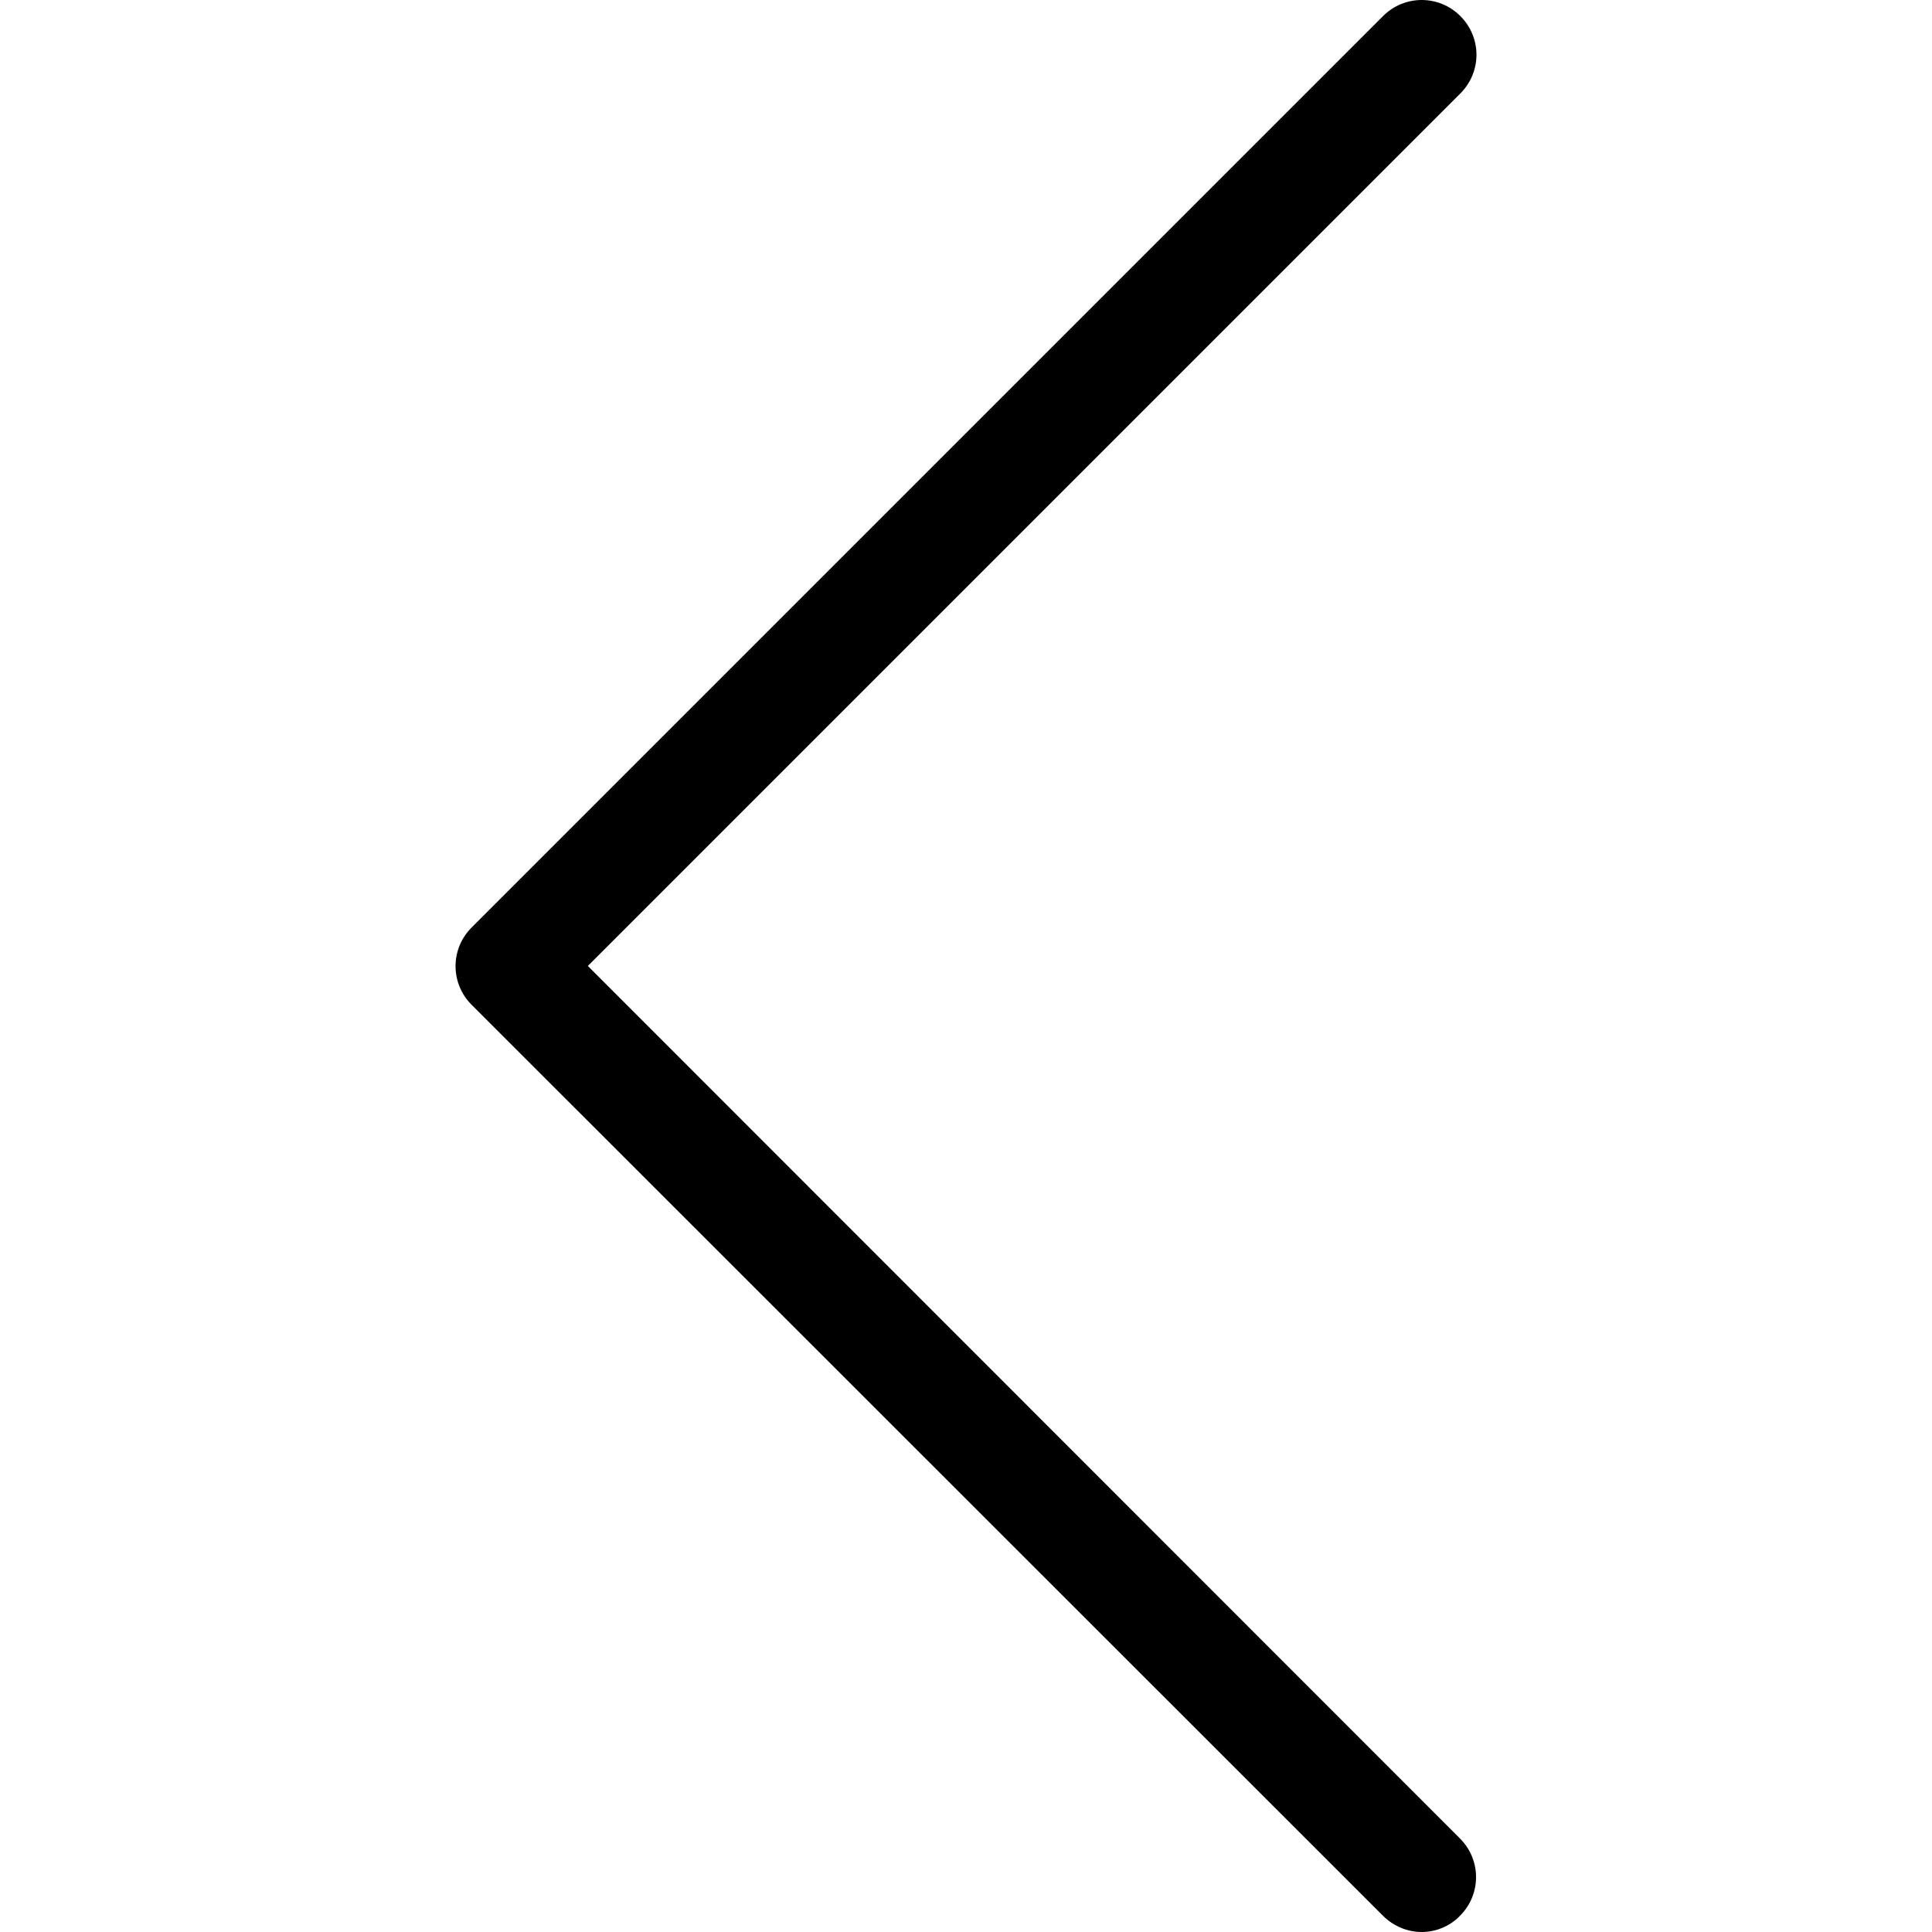
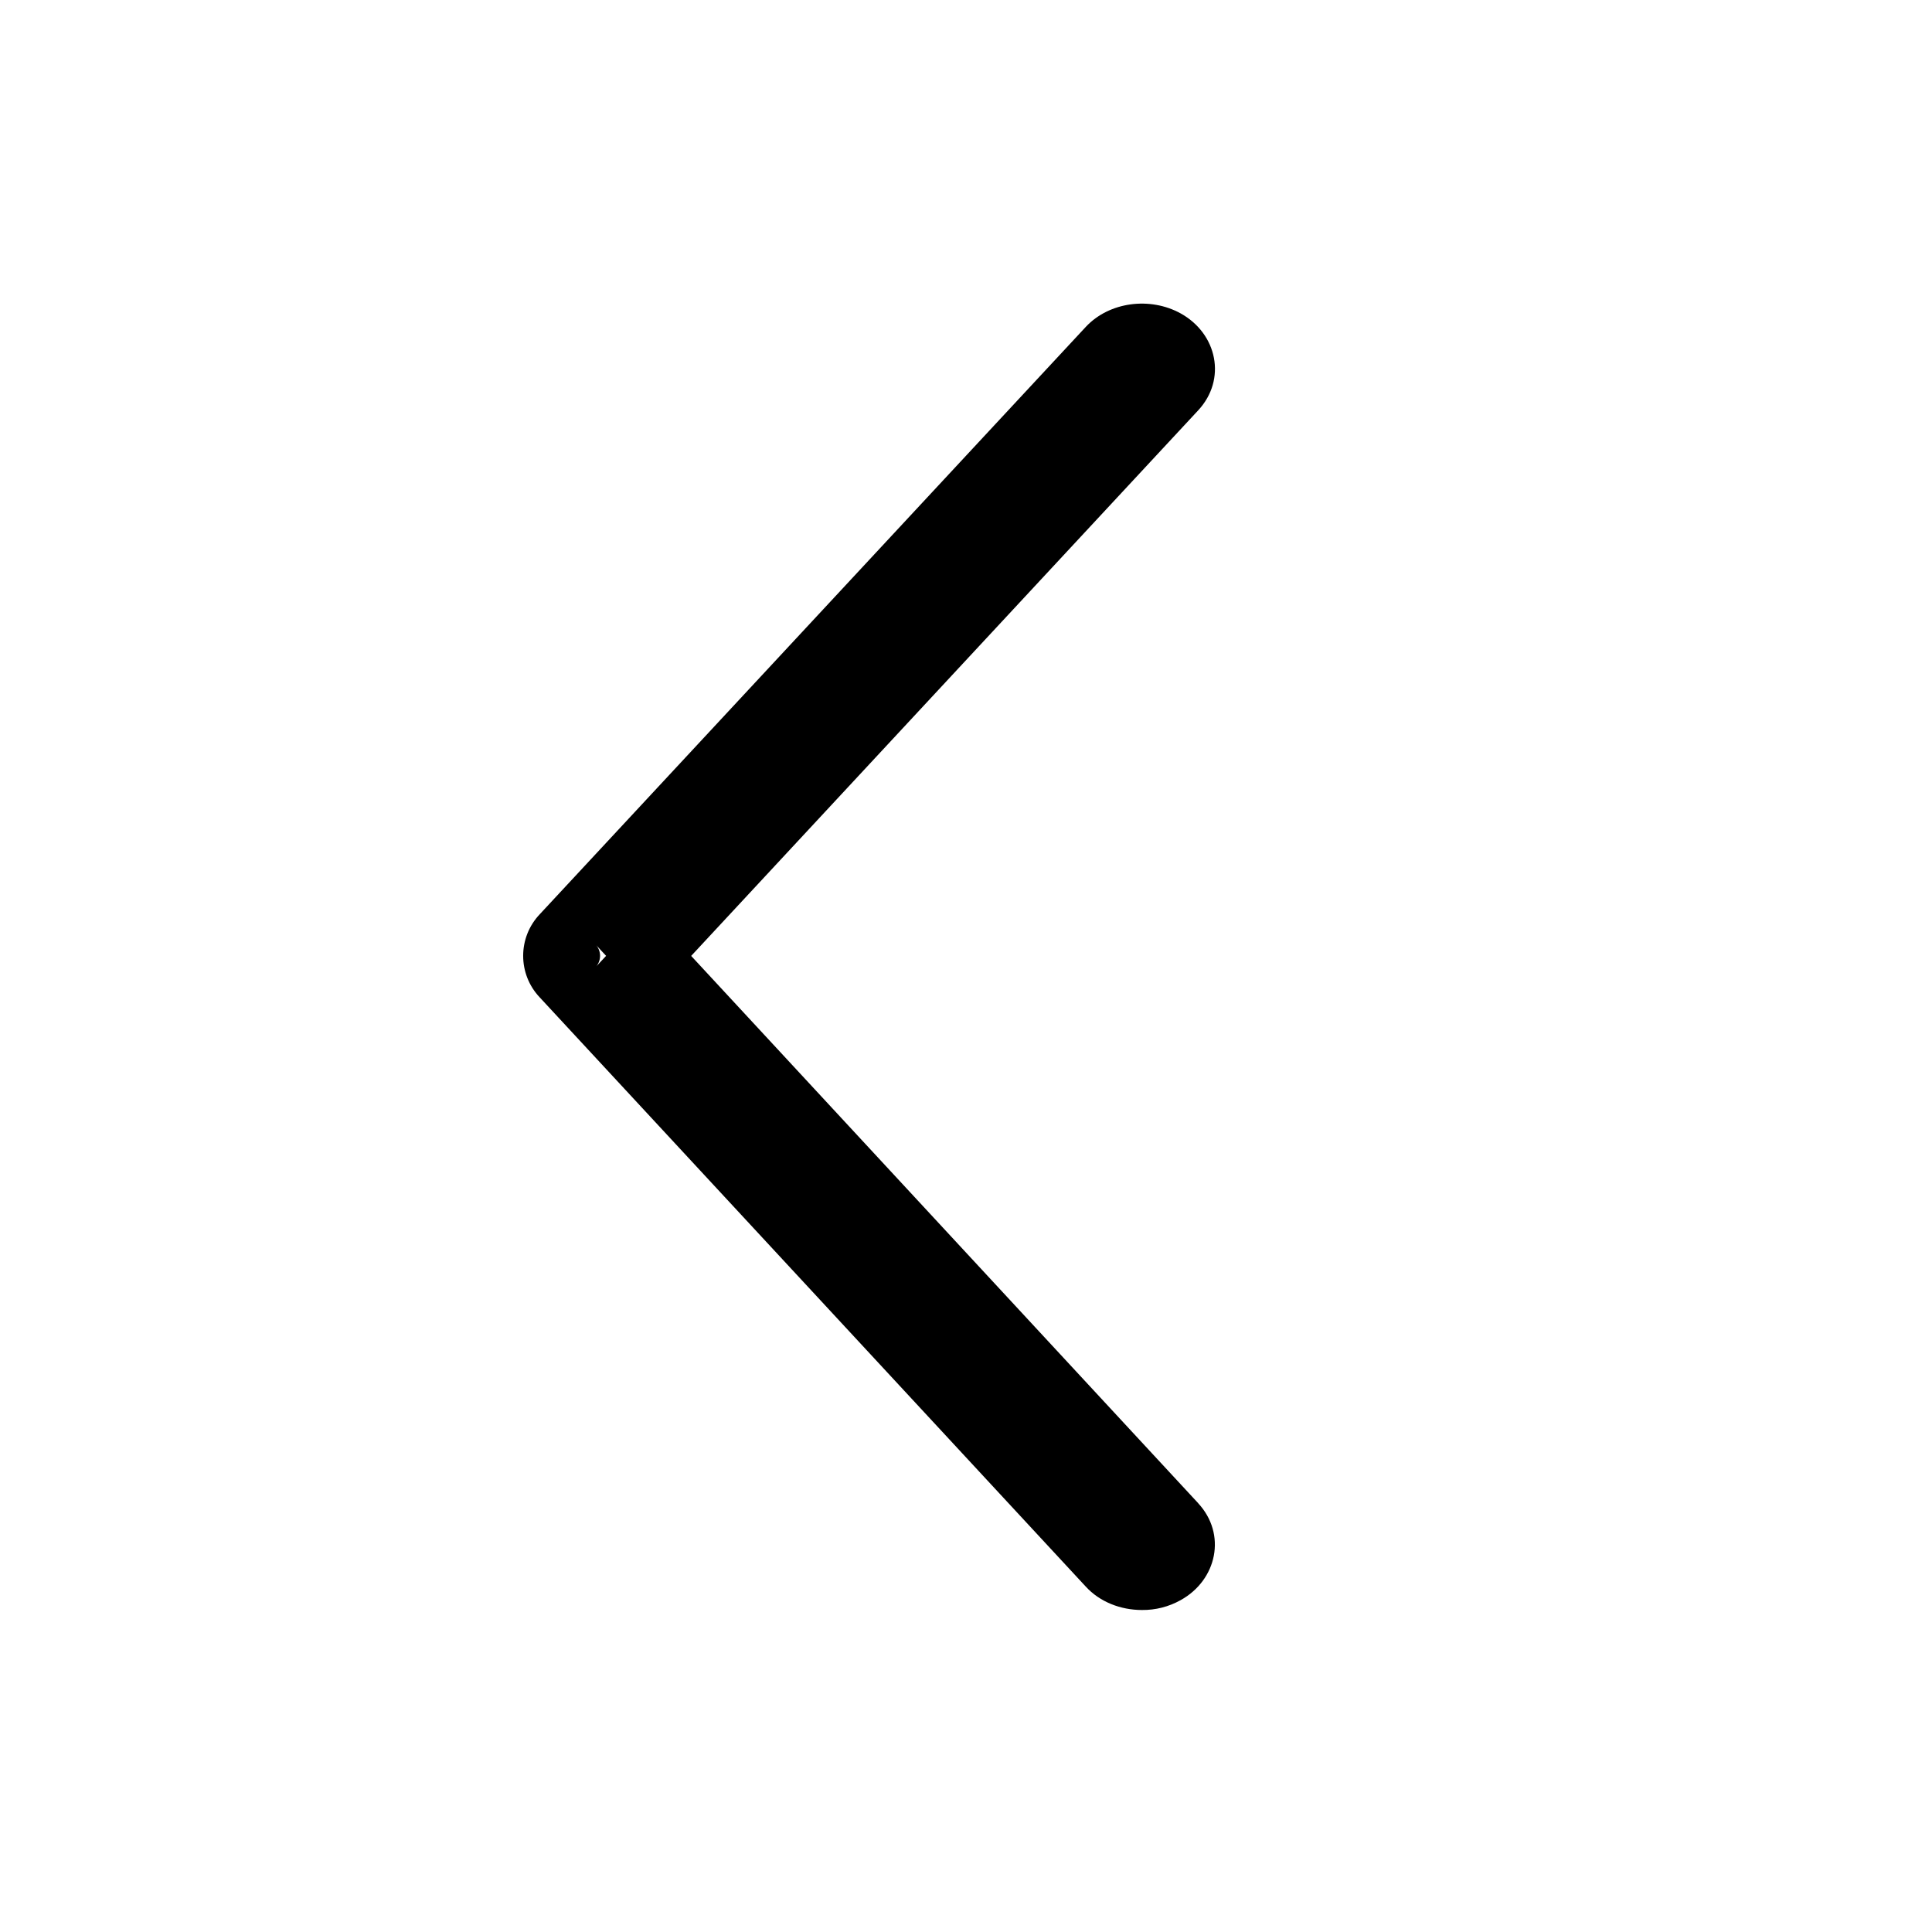
- <svg xmlns="http://www.w3.org/2000/svg" version="1.1" id="Capa_1" x="0px" y="0px" viewBox="0 0 477.175 477.175" style="enable-background:new 0 0 477.175 477.175;" xml:space="preserve">
-   <g>
-     <path d="M145.188,238.575l215.5-215.5c5.3-5.3,5.3-13.8,0-19.1s-13.8-5.3-19.1,0l-225.1,225.1c-5.3,5.3-5.3,13.8,0,19.1l225.1,225   c2.6,2.6,6.1,4,9.5,4s6.9-1.3,9.5-4c5.3-5.3,5.3-13.8,0-19.1L145.188,238.575z" />
-   </g>
-   <g>
- </g>
-   <g>
- </g>
-   <g>
- </g>
-   <g>
- </g>
-   <g>
- </g>
-   <g>
- </g>
-   <g>
- </g>
-   <g>
- </g>
-   <g>
- </g>
-   <g>
- </g>
-   <g>
- </g>
-   <g>
- </g>
-   <g>
- </g>
-   <g>
- </g>
-   <g>
- </g>
+ <svg xmlns="http://www.w3.org/2000/svg" alt="" aria-hidden="true" aria-label="arrowLeft" color="white" role="img" version="1.1" viewBox="0 0 36 36">
+   <path d="M22.324 28.008c.537.577.355 1.433-.326 1.809a1.44 1.44 0 0 1-.72.183c-.398 0-.786-.151-1.048-.438L10.06 18.588a1.126 1.126 0 0 1 0-1.555L20.233 6.09c.438-.468 1.198-.564 1.767-.25.681.377.863 1.23.325 1.808l-9.446 10.164 9.446 10.196zM11.112 17.615a.31.31 0 0 1 0 .391l.182-.195-.182-.196zM21.308 7.094c-.01-.006-.053 0-.029-.027a.07.07 0 0 0 .029.027zm-.025 21.499a.95.95 0 0 1-.006-.008l.006.008z" />
</svg>
